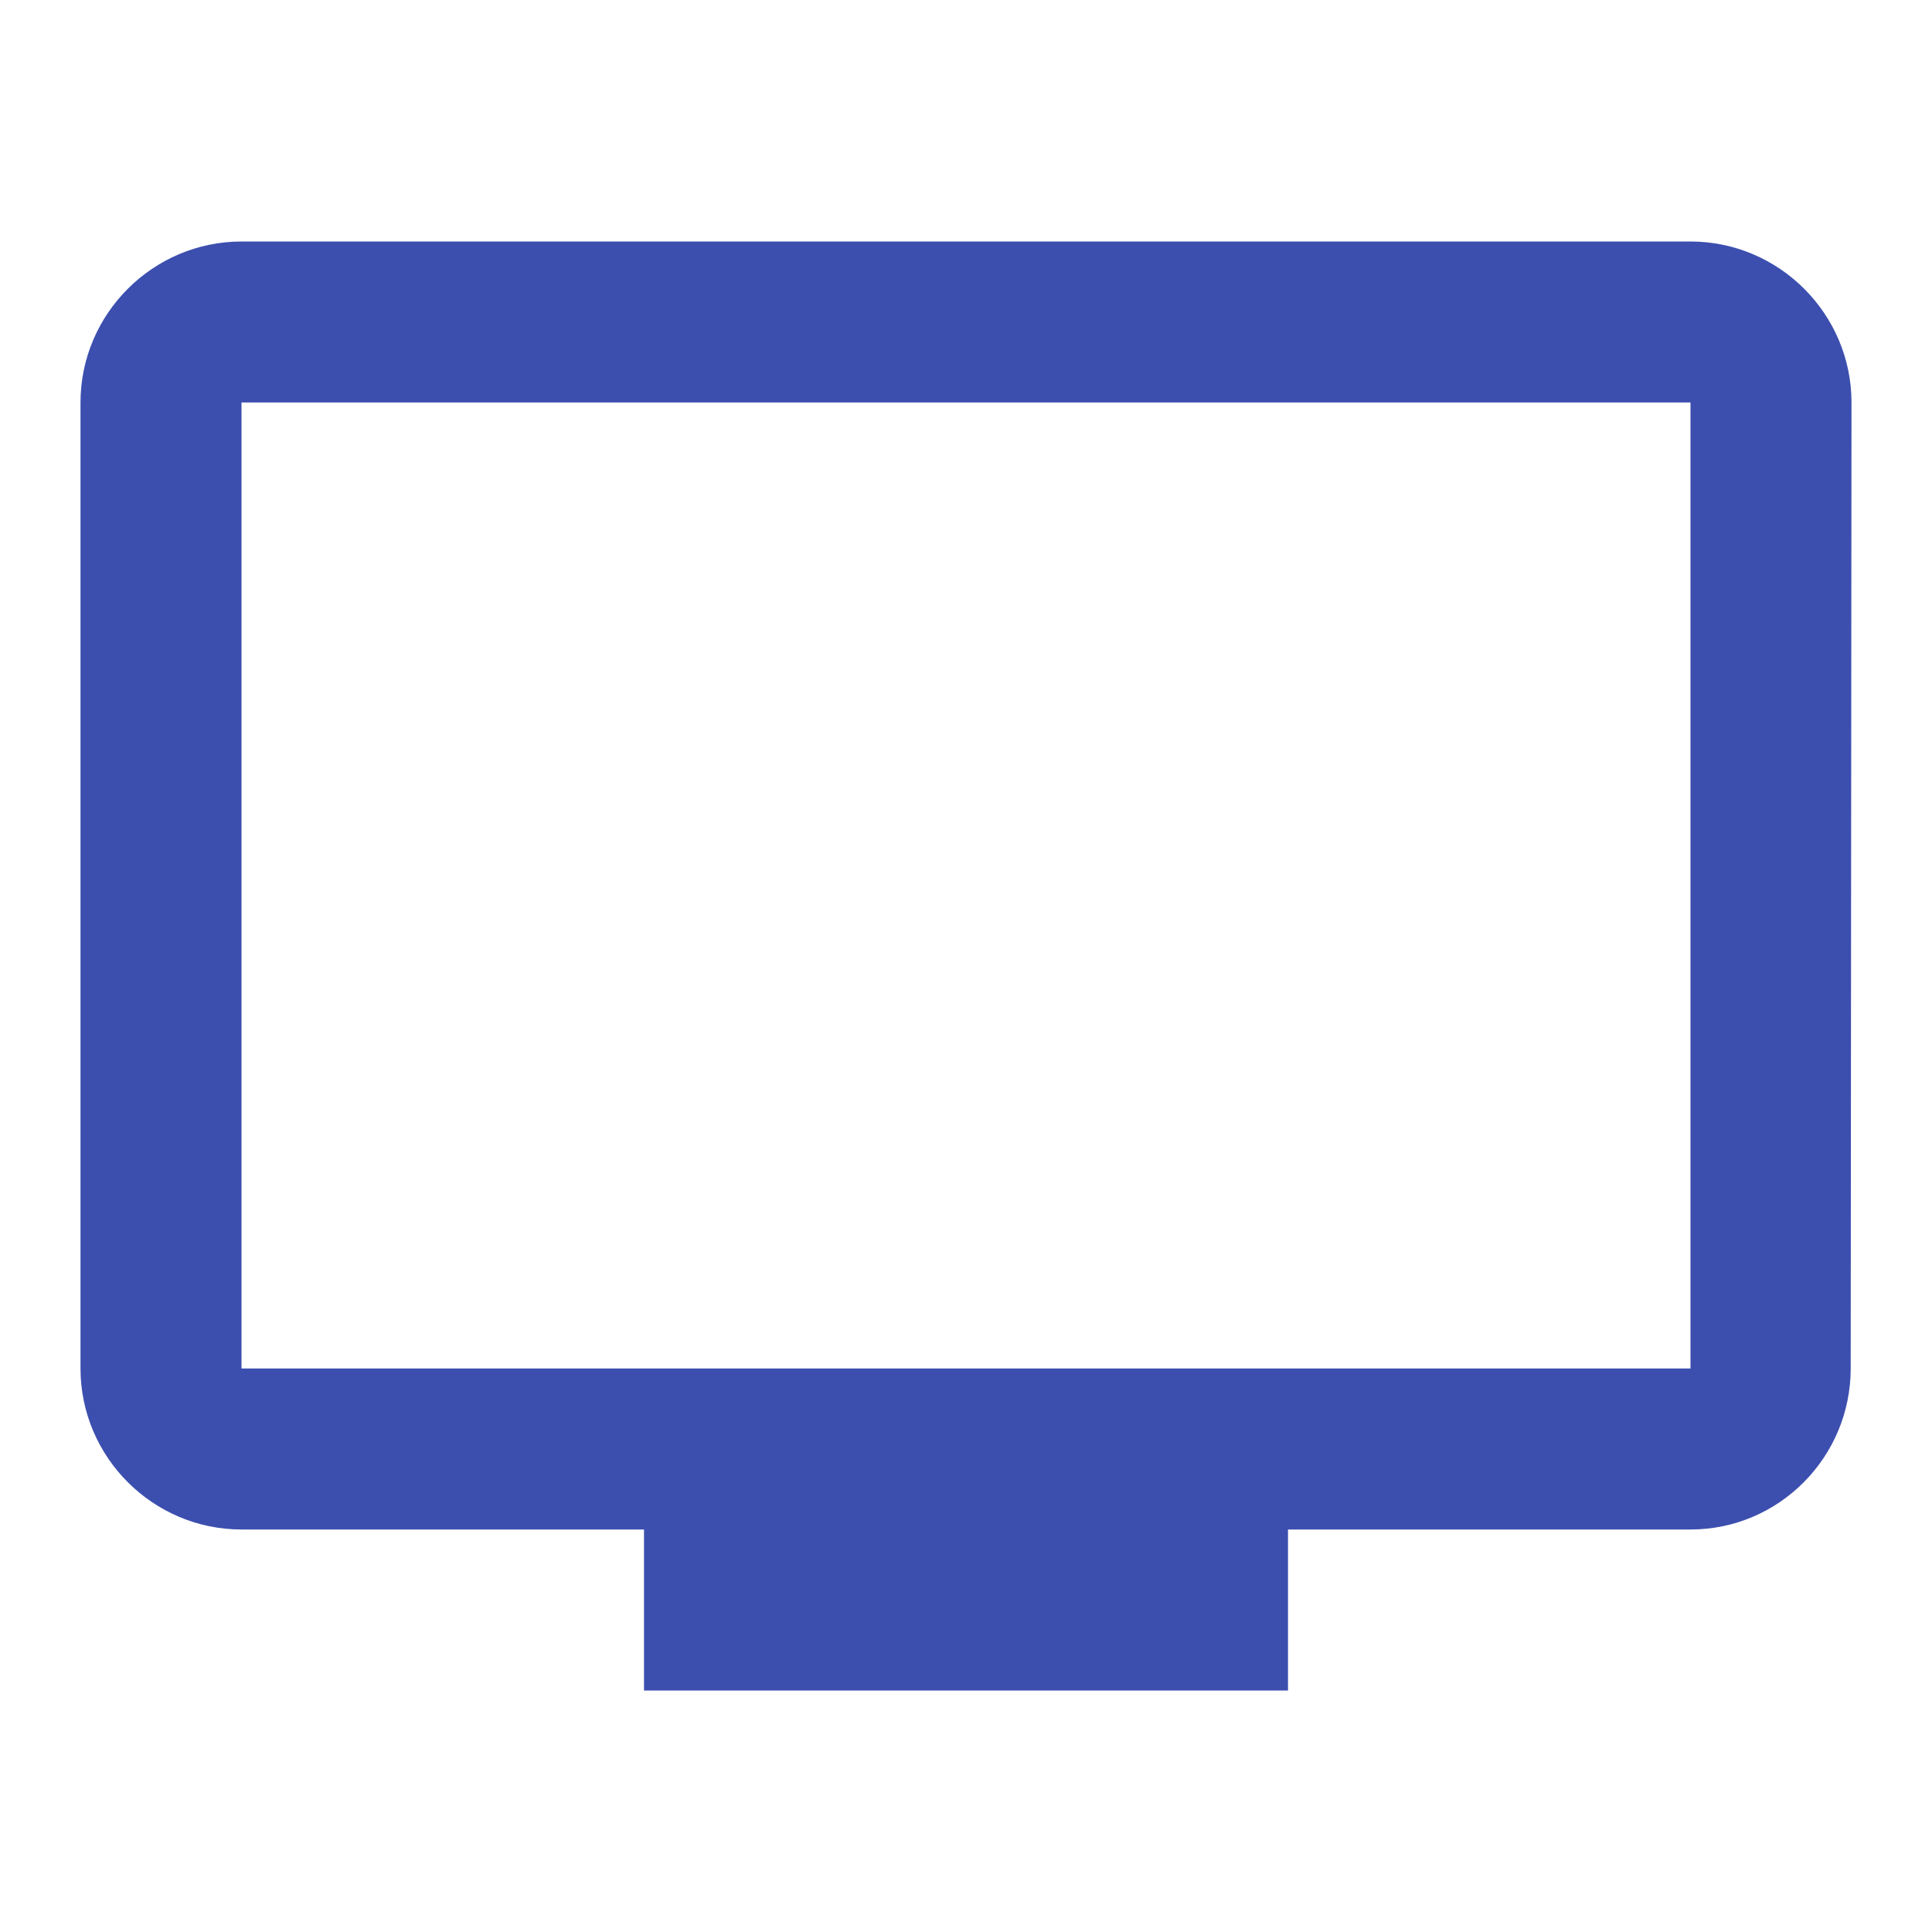
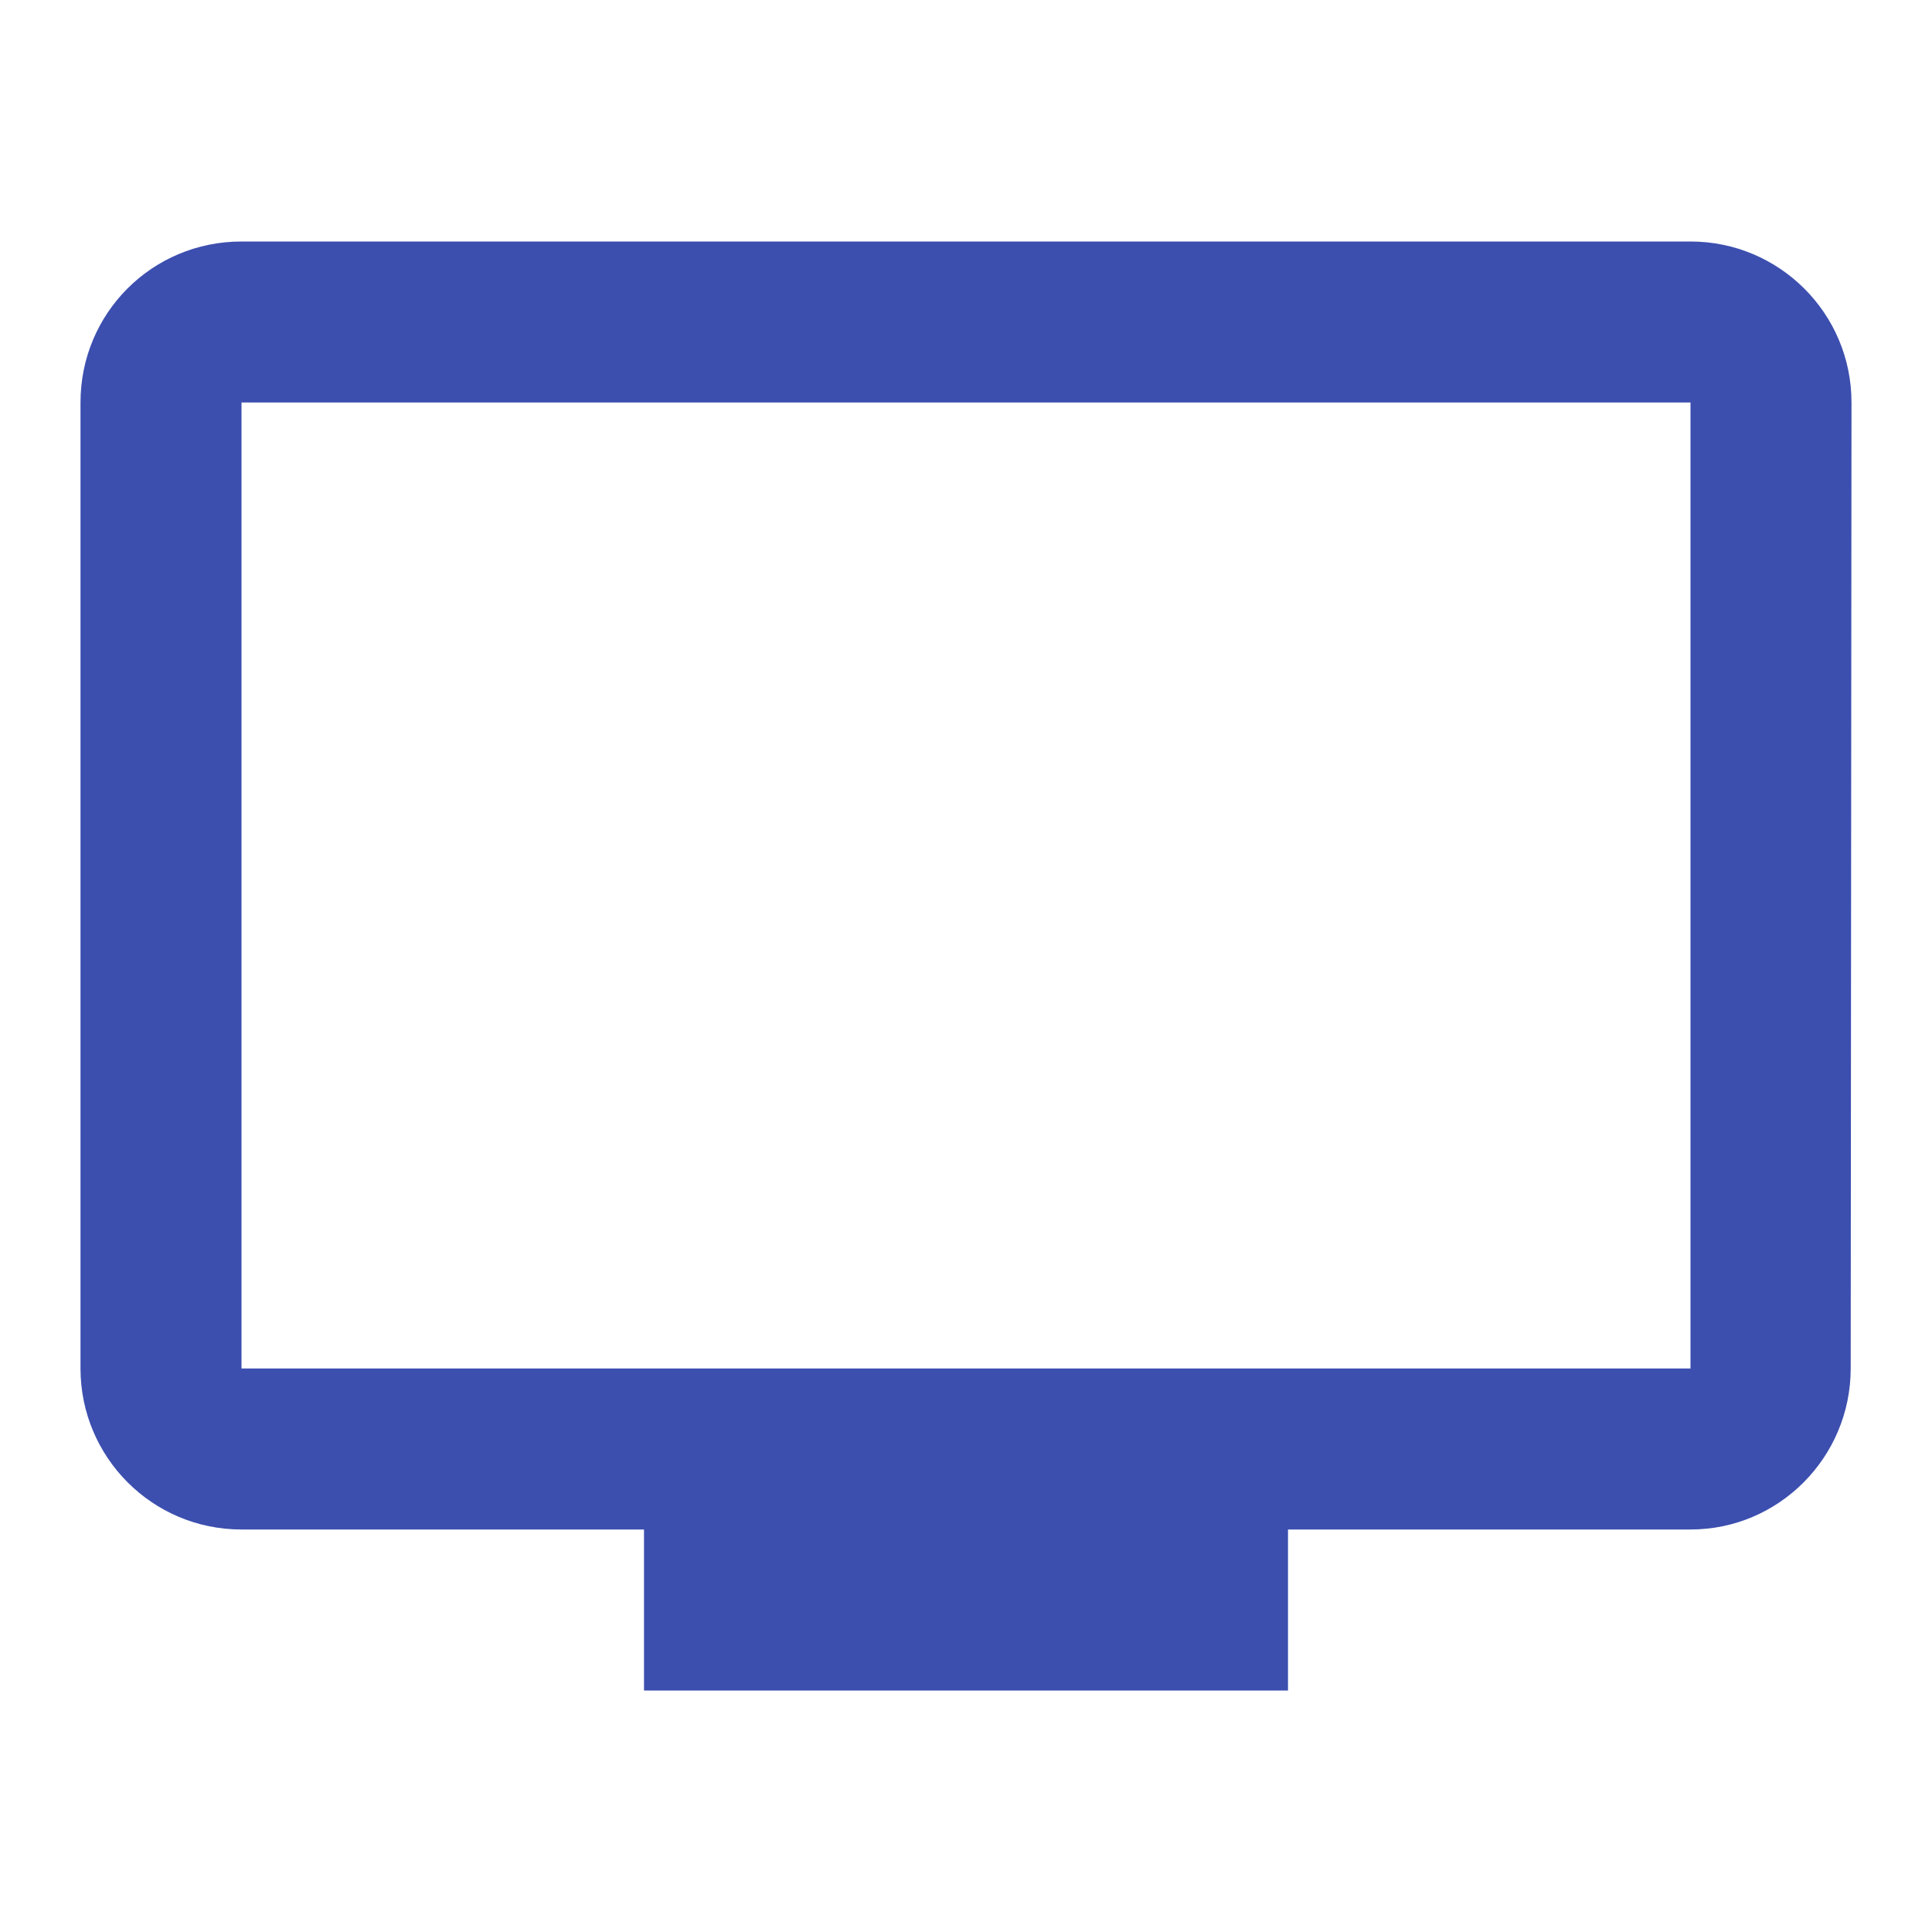
- <svg xmlns="http://www.w3.org/2000/svg" width="24" height="24" viewBox="0 0 24 24">
-   <path d="M0 0h24v24H0z" fill="none" />
-   <path fill="#3C4FAF" d="M21 3H3c-1.1 0-2 .9-2 2v12c0 1.1.9 2 2 2h5v2h8v-2h5c1.1 0 1.99-.9 1.99-2L23 5c0-1.1-.9-2-2-2zm0 14H3V5h18v12z" />
+ <svg xmlns="http://www.w3.org/2000/svg" width="24px" height="24px" viewBox="0 0 24 24" version="1.1">
+   <g id="Screen" stroke="none" stroke-width="1" fill="none" fill-rule="evenodd">
+     <g id="baseline-personal_video-24px">
+       <path d="M21,3 L3,3 C1.89,3 1,3.89 1,5 L1,17 C1,18.1 1.89,19 3,19 L8,19 L8,21 L16,21 L16,19 L21,19 C22.1,19 22.99,18.1 22.99,17 L23,5 C23,3.89 22.1,3 21,3 Z M21,17 L3,17 L3,5 L21,5 L21,17 Z" id="Shape" fill="#3C4FAF" fill-rule="nonzero" />
+       <polygon id="Shape" points="0 0 24 0 24 24 0 24" />
+     </g>
+   </g>
</svg>
